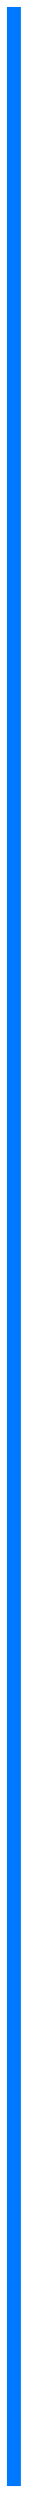
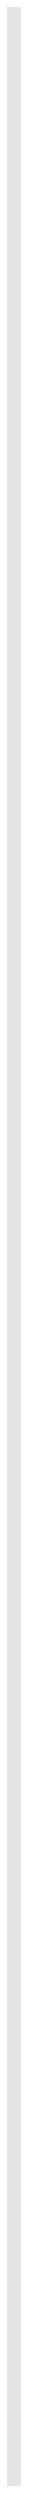
<svg xmlns="http://www.w3.org/2000/svg" version="1.1" width="5px" height="359px">
-   <g transform="matrix(1 0 0 1 -1127 -431 )">
-     <path d="M 1129 432  L 1129 788  " stroke-width="2" stroke="#0079fe" fill="none" />
+   <g transform="matrix(1 0 0 1 -1127 -430 )">
+     <path d="M 1129 431  L 1129 787  " stroke-width="2" stroke="#e4e4e4" fill="none" />
  </g>
</svg>
